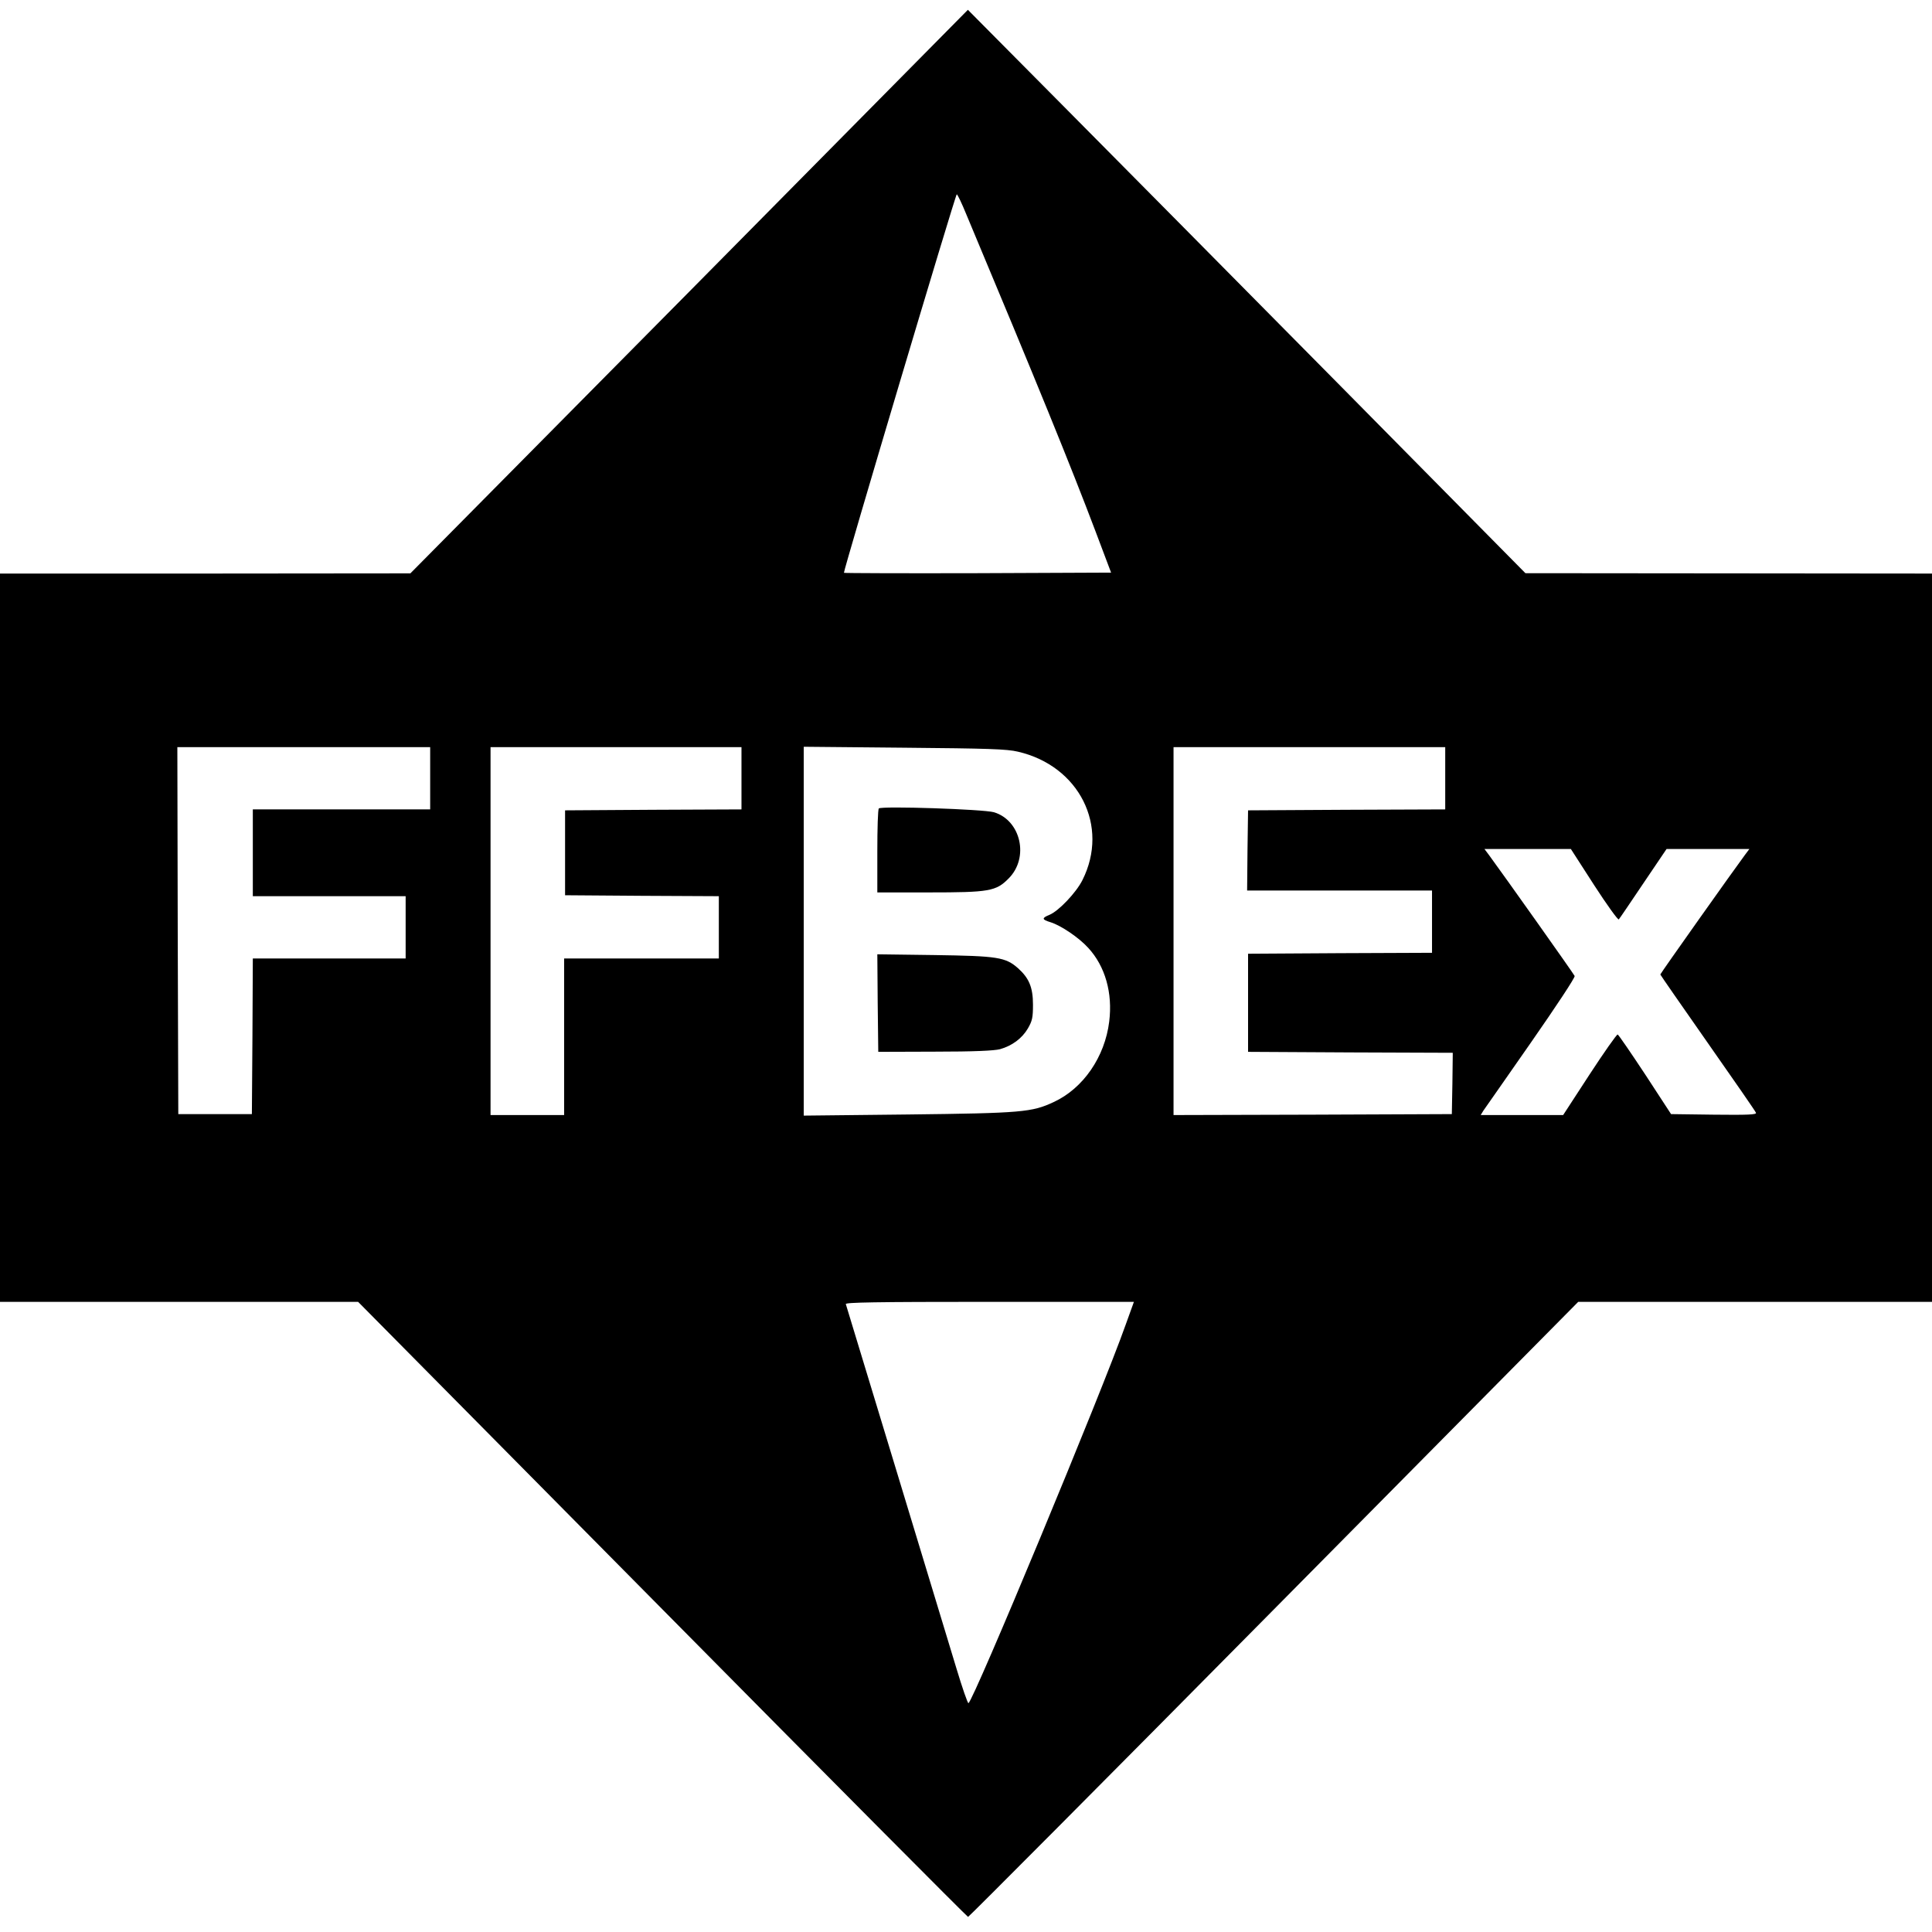
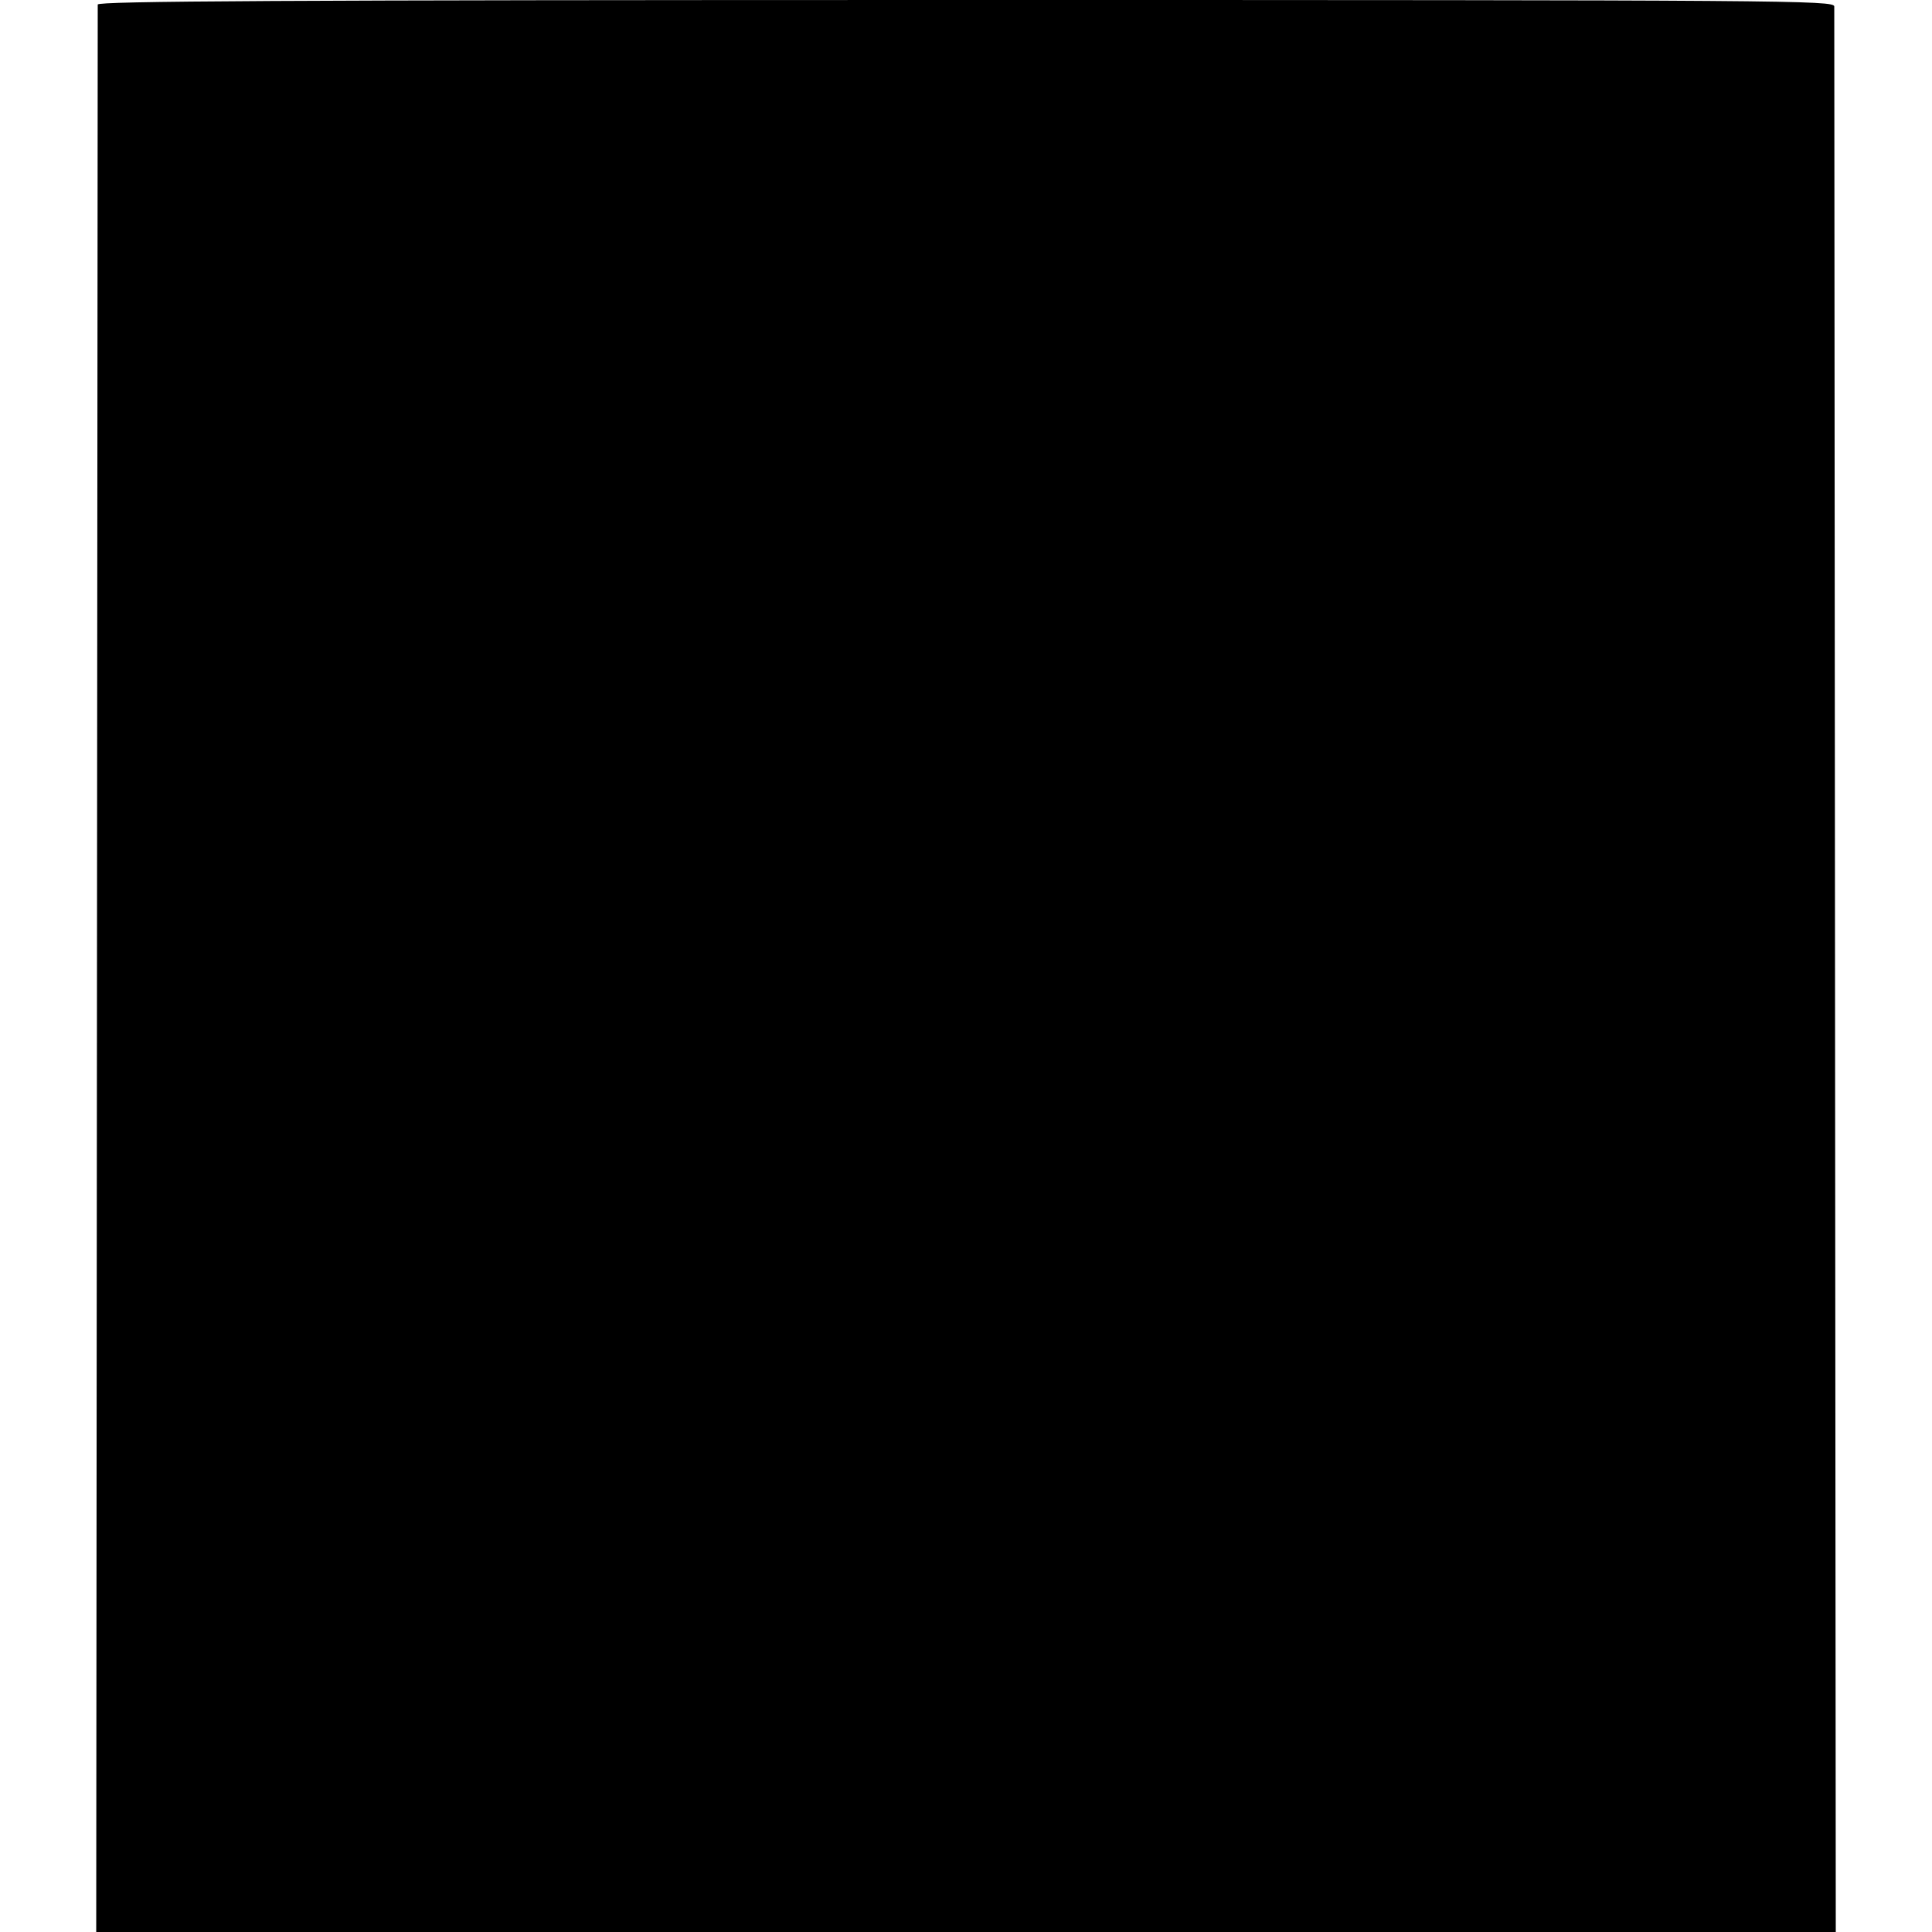
- <svg xmlns="http://www.w3.org/2000/svg" version="1.0" width="1024pt" height="1024pt" viewBox="0 0 1024 1024" preserveAspectRatio="xMidYMid meet">
-   <g transform="translate(0,1024) scale(0.1,-0.1)" fill="#000000" stroke="none">
-     <path d="M3653 8694 l-1478 -1493 -1087 -1 -1088 0 0 -1930 0 -1930 949 0 949 0 1613 -1630 c887 -897 1616 -1630 1620 -1630 4 0 734 733 1621 1630 l1613 1630 938 0 937 0 0 1930 0 1930 -1077 1 -1078 1 -970 982 c-533 539 -1198 1211 -1477 1492 l-508 512 -1477 -1494z m1469 409 c375 -895 554 -1334 684 -1678 l83 -220 -706 -3 c-388 -1 -708 0 -710 2 -5 5 591 2006 598 2006 4 0 27 -48 51 -107z m-2842 -2988 l0 -165 -470 0 -470 0 0 -230 0 -230 405 0 405 0 0 -165 0 -165 -405 0 -405 0 -2 -412 -3 -413 -195 0 -195 0 -3 973 -2 972 670 0 670 0 0 -165z m1650 0 l0 -165 -467 -2 -468 -3 0 -225 0 -225 408 -3 407 -2 0 -165 0 -165 -410 0 -410 0 0 -415 0 -415 -195 0 -195 0 0 975 0 975 665 0 665 0 0 -165z m1465 141 c325 -75 486 -395 342 -681 -33 -66 -126 -164 -175 -184 -42 -17 -40 -25 6 -39 55 -17 150 -81 200 -136 90 -98 130 -239 111 -391 -23 -187 -138 -354 -294 -426 -115 -54 -168 -59 -772 -66 l-553 -6 0 977 0 978 533 -5 c442 -4 544 -7 602 -21z m2265 -141 l0 -165 -522 -2 -523 -3 -3 -212 -2 -213 490 0 490 0 0 -165 0 -165 -487 -2 -488 -3 0 -260 0 -260 543 -3 542 -2 -2 -163 -3 -162 -737 -3 -738 -2 0 975 0 975 720 0 720 0 0 -165z m789 -566 c68 -105 127 -187 131 -182 4 4 62 90 130 191 l123 182 220 0 219 0 -24 -32 c-51 -68 -448 -628 -448 -633 0 -2 113 -165 251 -362 138 -197 254 -364 256 -371 4 -10 -42 -12 -223 -10 l-227 3 -137 210 c-76 115 -141 210 -146 212 -5 1 -72 -94 -149 -212 l-140 -215 -219 0 -218 0 14 23 c9 12 122 175 252 361 135 194 235 345 232 353 -5 12 -384 546 -454 641 l-24 32 229 0 229 0 123 -191z m-2483 -2331 c-125 -354 -808 -1997 -833 -2005 -4 -2 -33 82 -64 185 -113 374 -582 1917 -586 1930 -4 9 152 12 761 12 l766 0 -44 -122z" />
-     <path d="M4658 5955 c-5 -5 -8 -107 -8 -227 l0 -218 273 0 c320 0 356 6 423 74 110 110 65 308 -78 351 -56 16 -597 34 -610 20z" />
-     <path d="M4652 4923 l3 -258 300 1 c206 0 314 5 345 13 64 18 117 57 148 110 23 40 27 57 27 126 0 92 -21 141 -79 193 -67 59 -108 65 -444 70 l-302 4 2 -259z" />
+ <svg xmlns="http://www.w3.org/2000/svg" version="1.0" width="512pt" height="512pt" viewBox="0 0 512 512" preserveAspectRatio="xMidYMid meet">
+   <g transform="translate(0,512) scale(0.1,-0.1)" fill="#000000" stroke="none">
+     <path d="M259 5108 c0 -7 -1 -1159 -2 -2560 l-2 -2548 2305 0 2305 0 -2 2543 c-1 1398 -2 2550 -2 2560 -1 16 -117 17 -2301 17 -1833 0 -2300 -3 -2301 -12z" />
  </g>
</svg>
